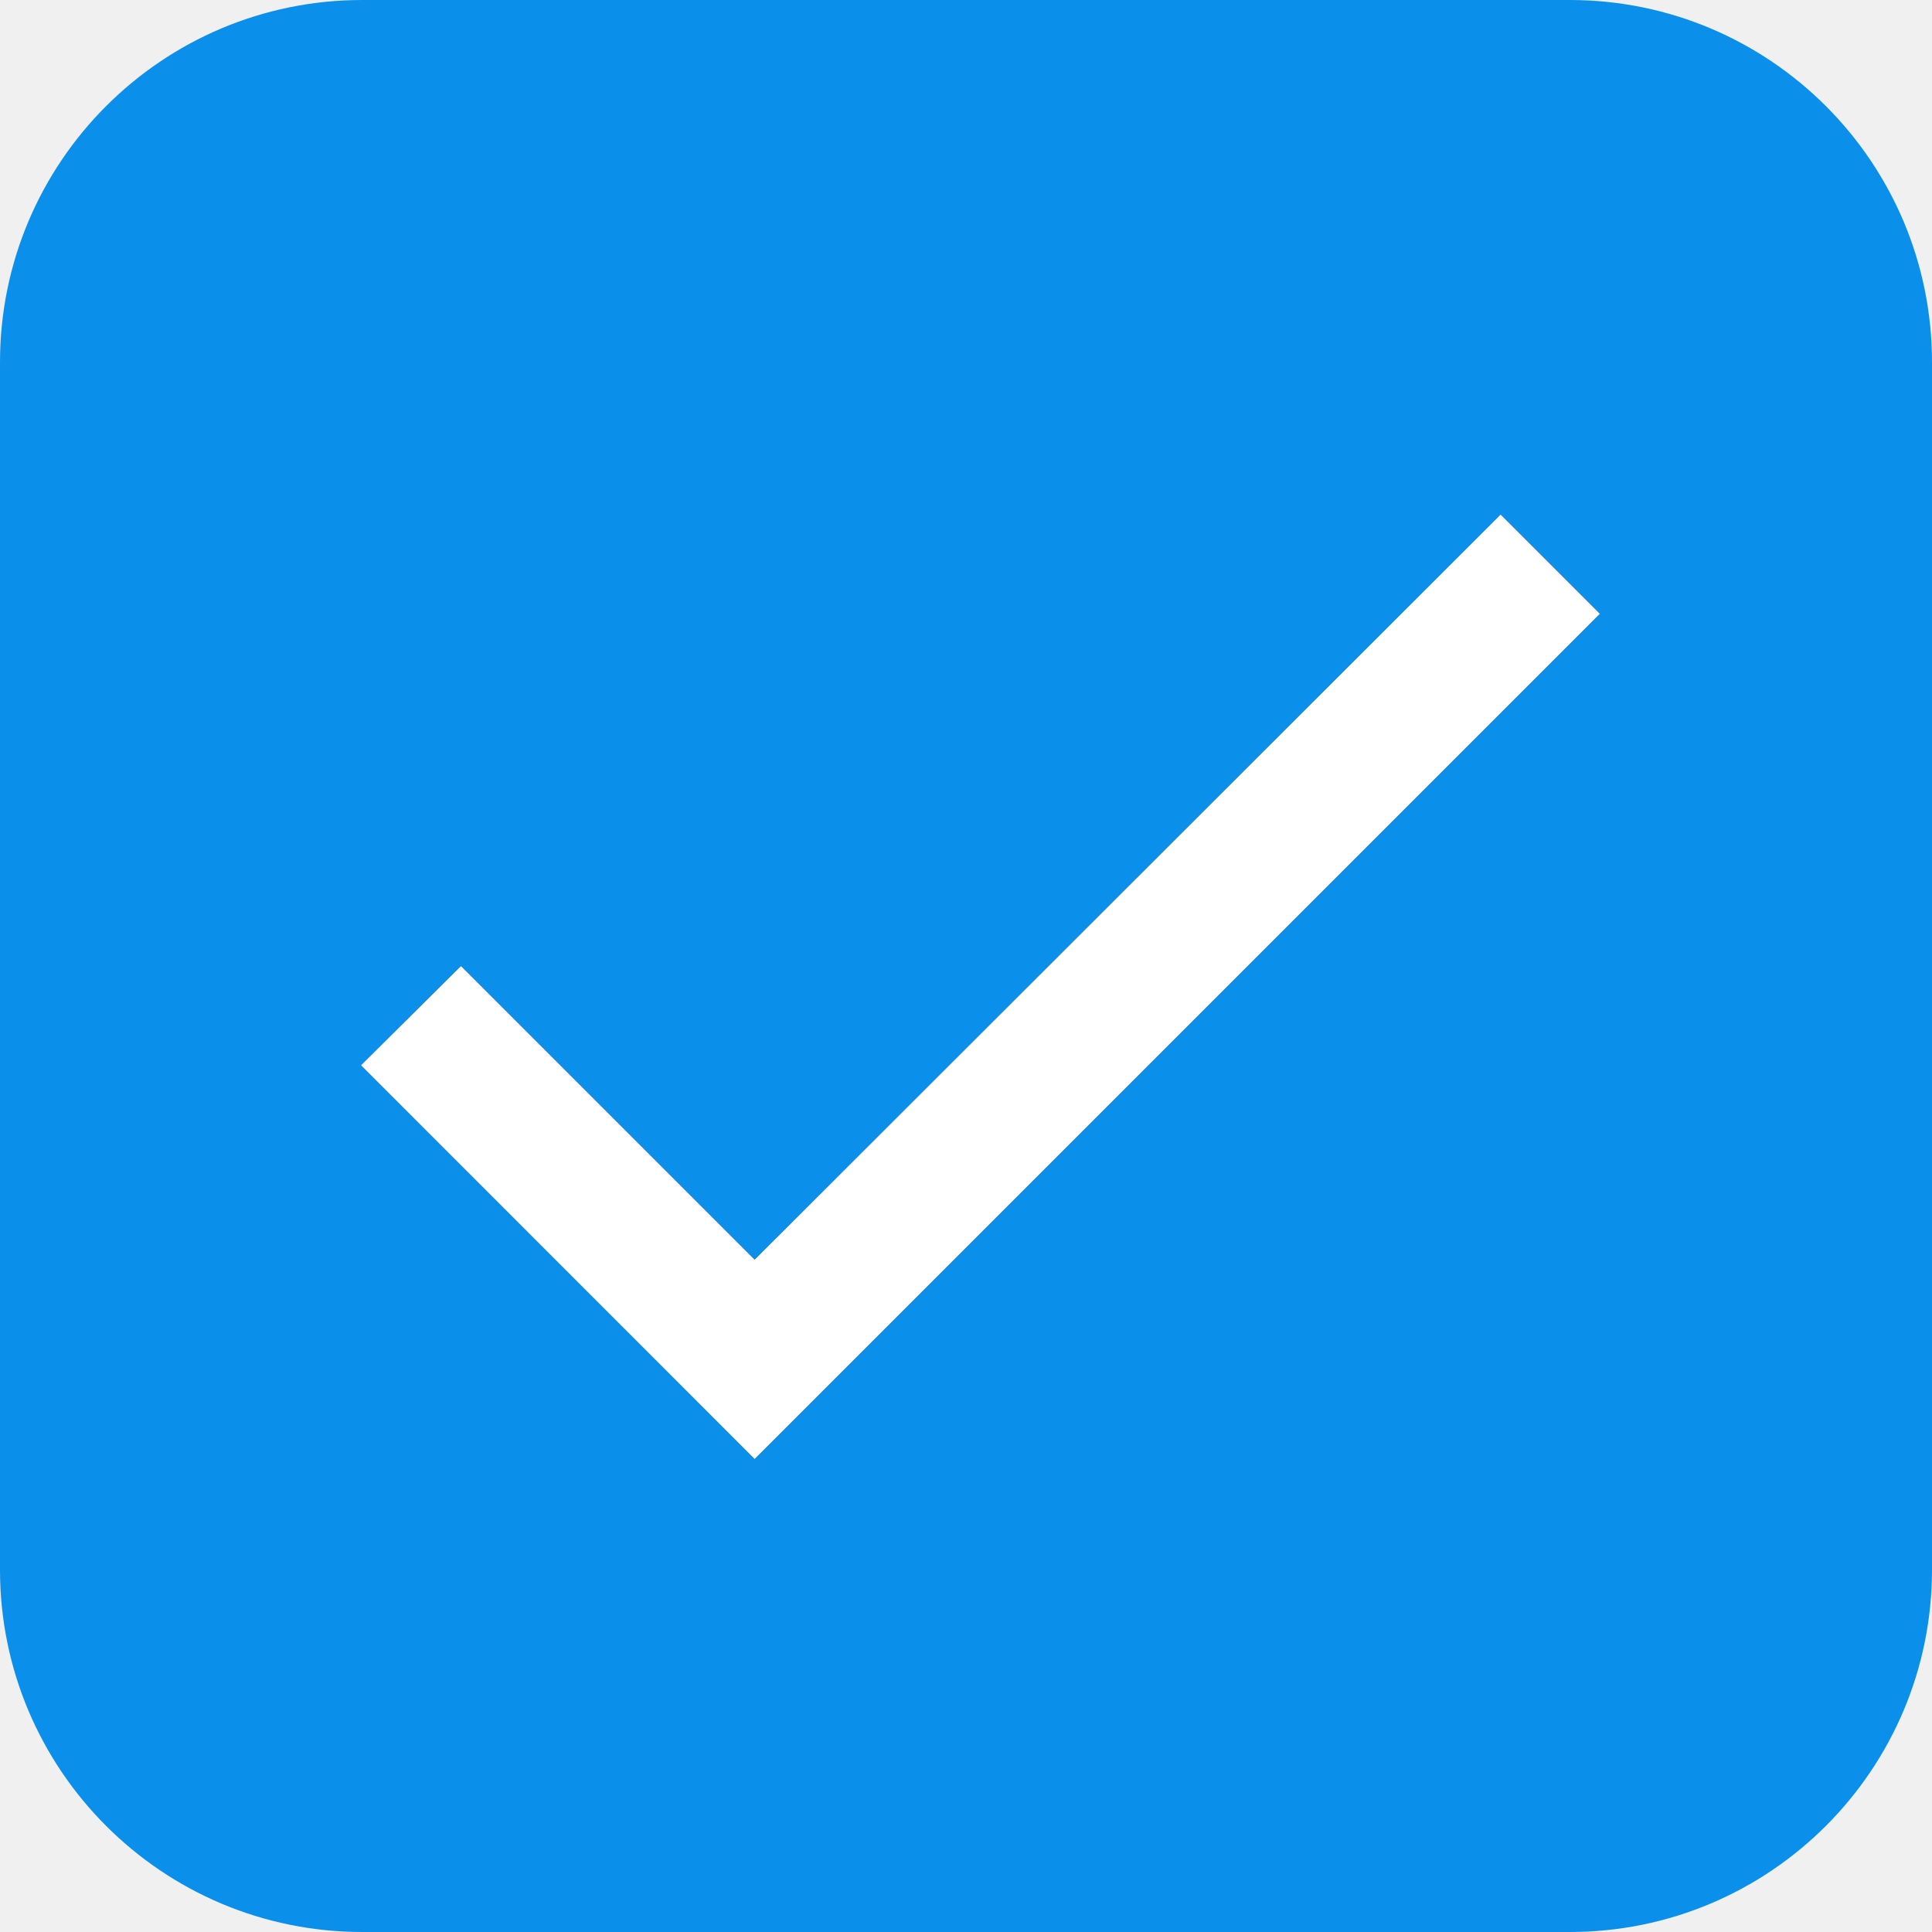
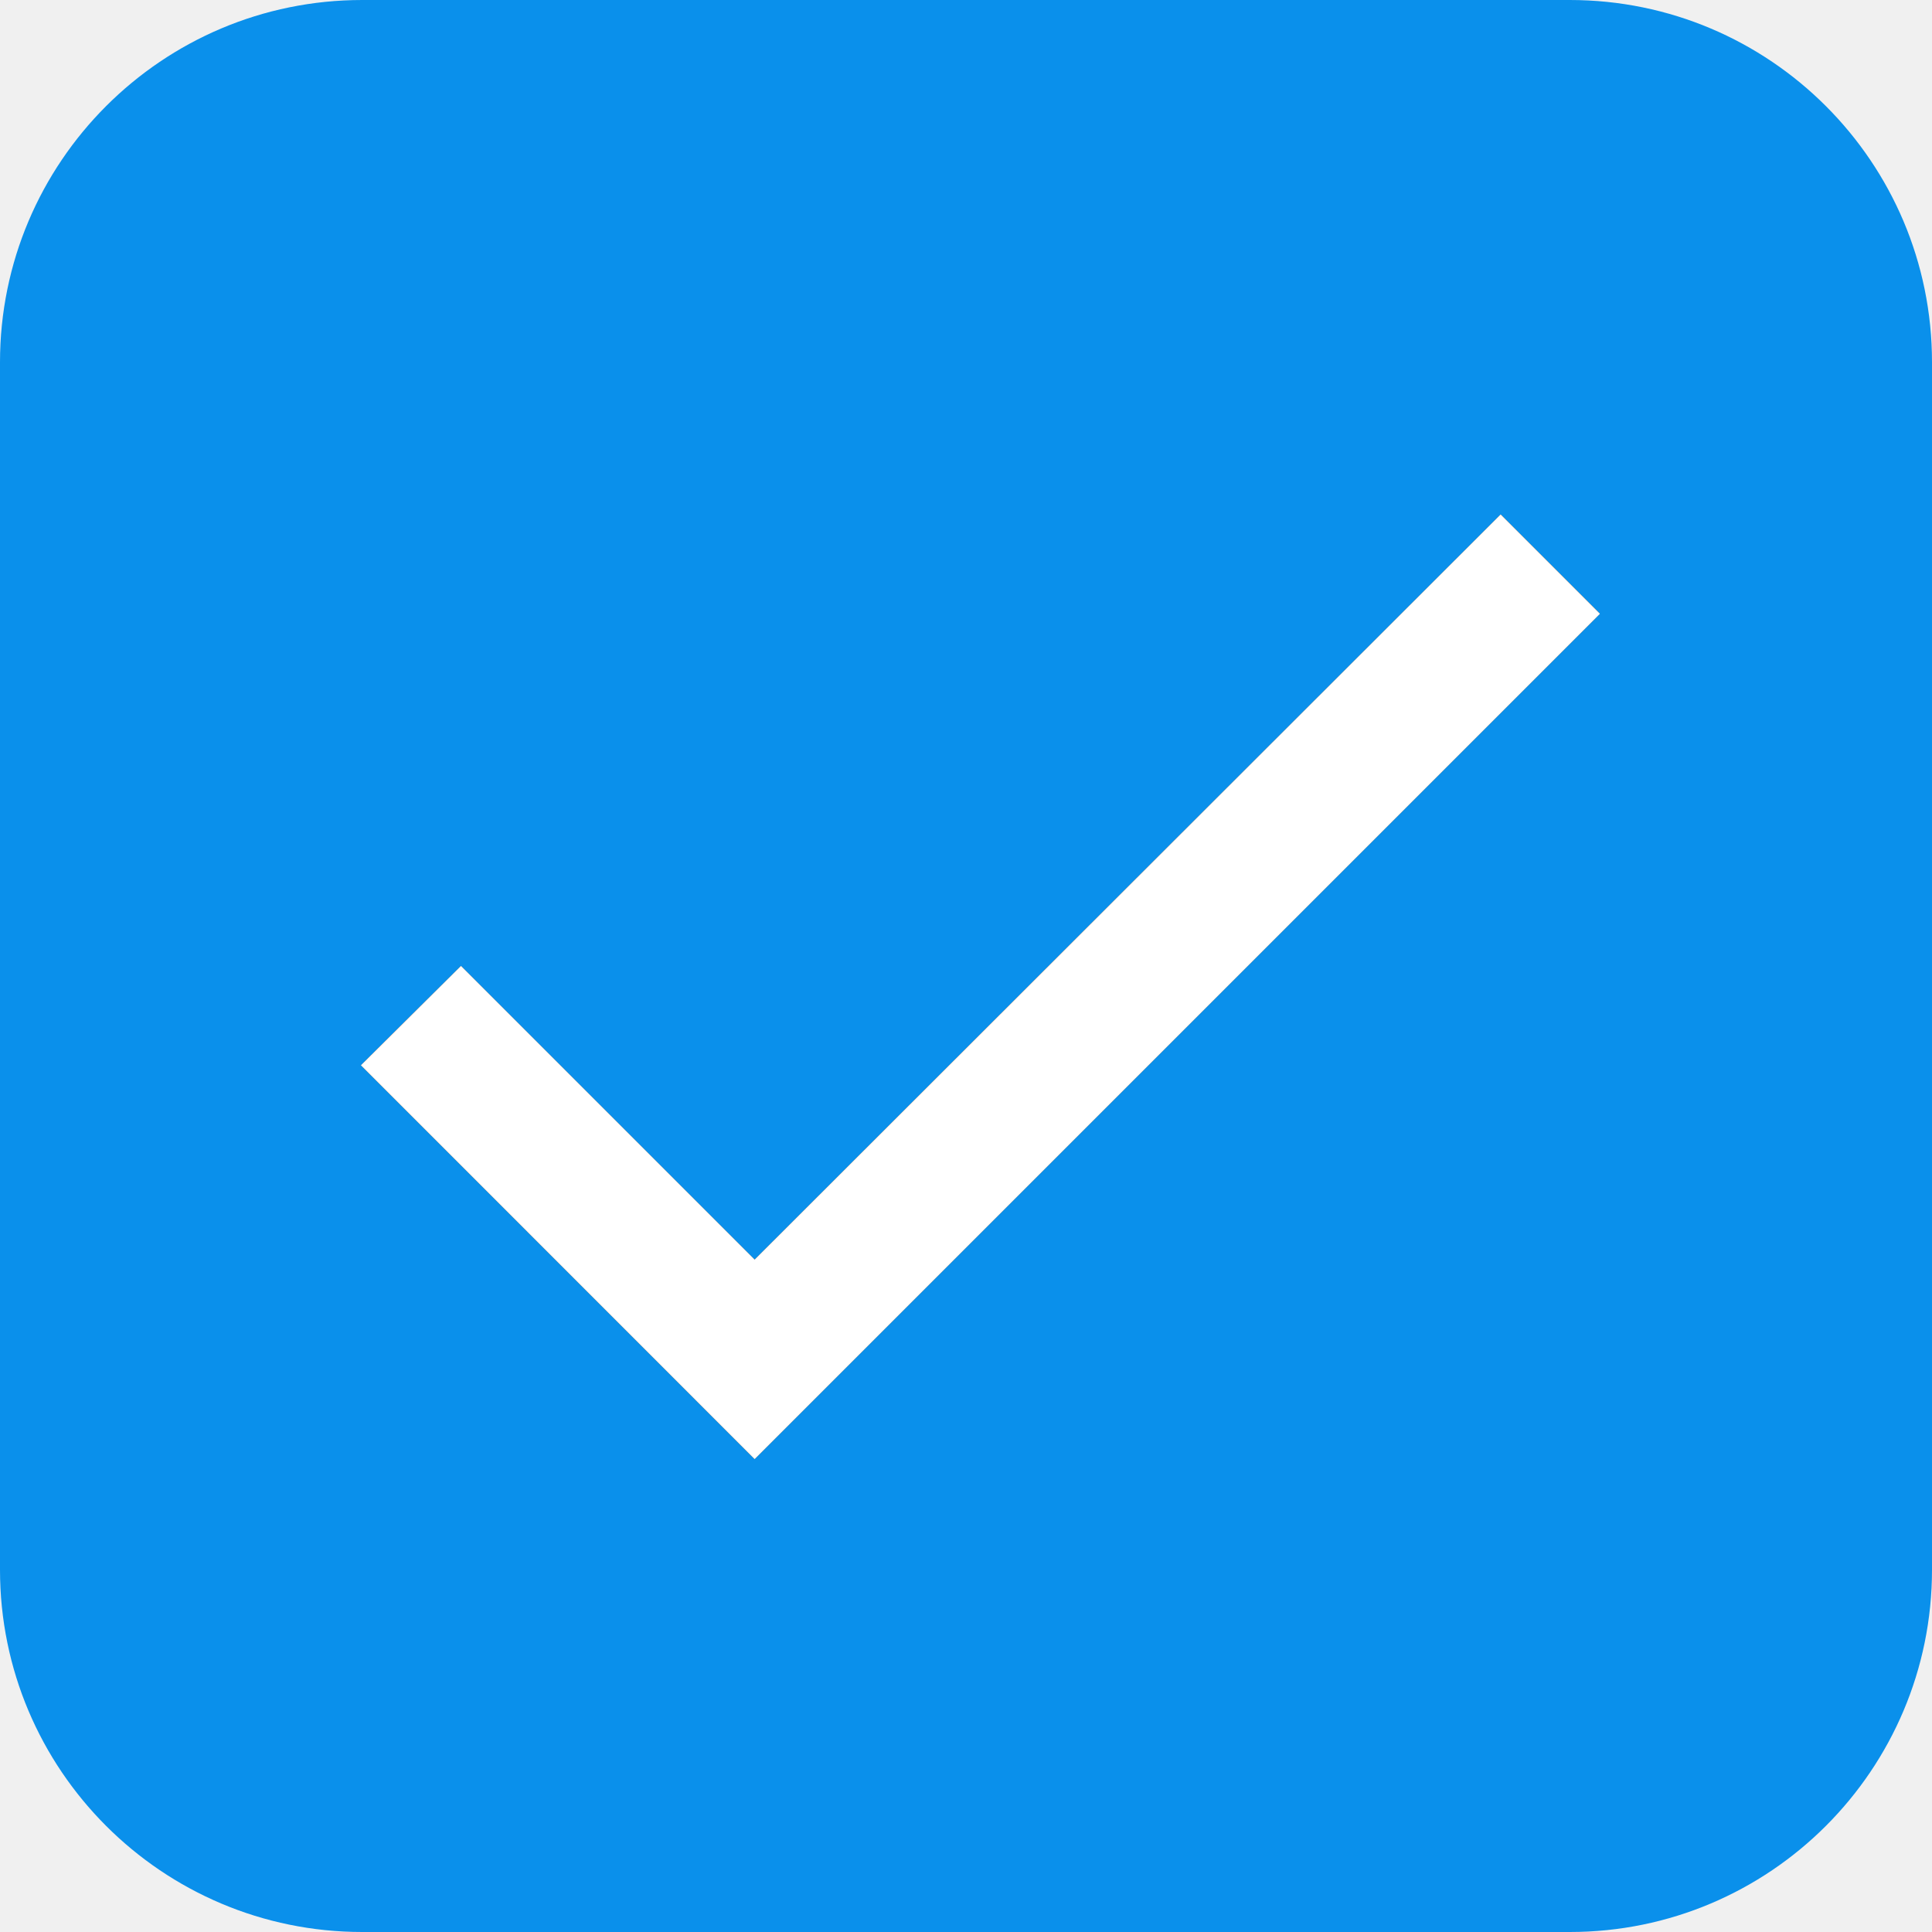
<svg xmlns="http://www.w3.org/2000/svg" xmlns:xlink="http://www.w3.org/1999/xlink" width="16px" height="16px" viewBox="0 0 16 16" version="1.1">
  <defs>
    <polygon id="path-1" points="3.694 6.321 1.262 3.889 0.434 4.711 3.694 7.972 10.694 0.972 9.872 0.15" />
  </defs>
  <g id="Page-1" stroke="none" stroke-width="1" fill="none" fill-rule="evenodd">
    <g id="ckfinder-right" transform="translate(-908, -81)">
      <g id="Group-3" transform="translate(908, 81)">
        <rect id="Rectangle-3" fill="#0A90EB" fill-rule="nonzero" x="0" y="0" width="16" height="16" rx="3" />
        <g id="icons/check" transform="translate(1, 1)">
          <polygon id="Shape" points="0 0 14 0 14 14 0 14" />
          <g id="baseline-check-24px" stroke-width="1" fill-rule="evenodd">
            <polygon id="Shape" points="0 0 14 0 14 14 0 14" />
            <g id="Icon-color" transform="translate(1.555556, 3.111111)">
              <mask id="mask-2" fill="white">
                <use xlink:href="#path-1" />
              </mask>
-               <use id="Mask" fill="#000000" fill-rule="nonzero" xlink:href="#path-1" />
+               <use id="Mask" fill="#FF6600" fill-rule="nonzero" xlink:href="#path-1" />
              <g id="colors/white" mask="url(#mask-2)" fill="#FFFFFF">
                <g transform="translate(-0.777778, -0.777778)" id="Shape">
                  <polygon points="0 0 14 0 14 14 0 14" />
                </g>
              </g>
            </g>
          </g>
        </g>
      </g>
    </g>
  </g>
</svg>
